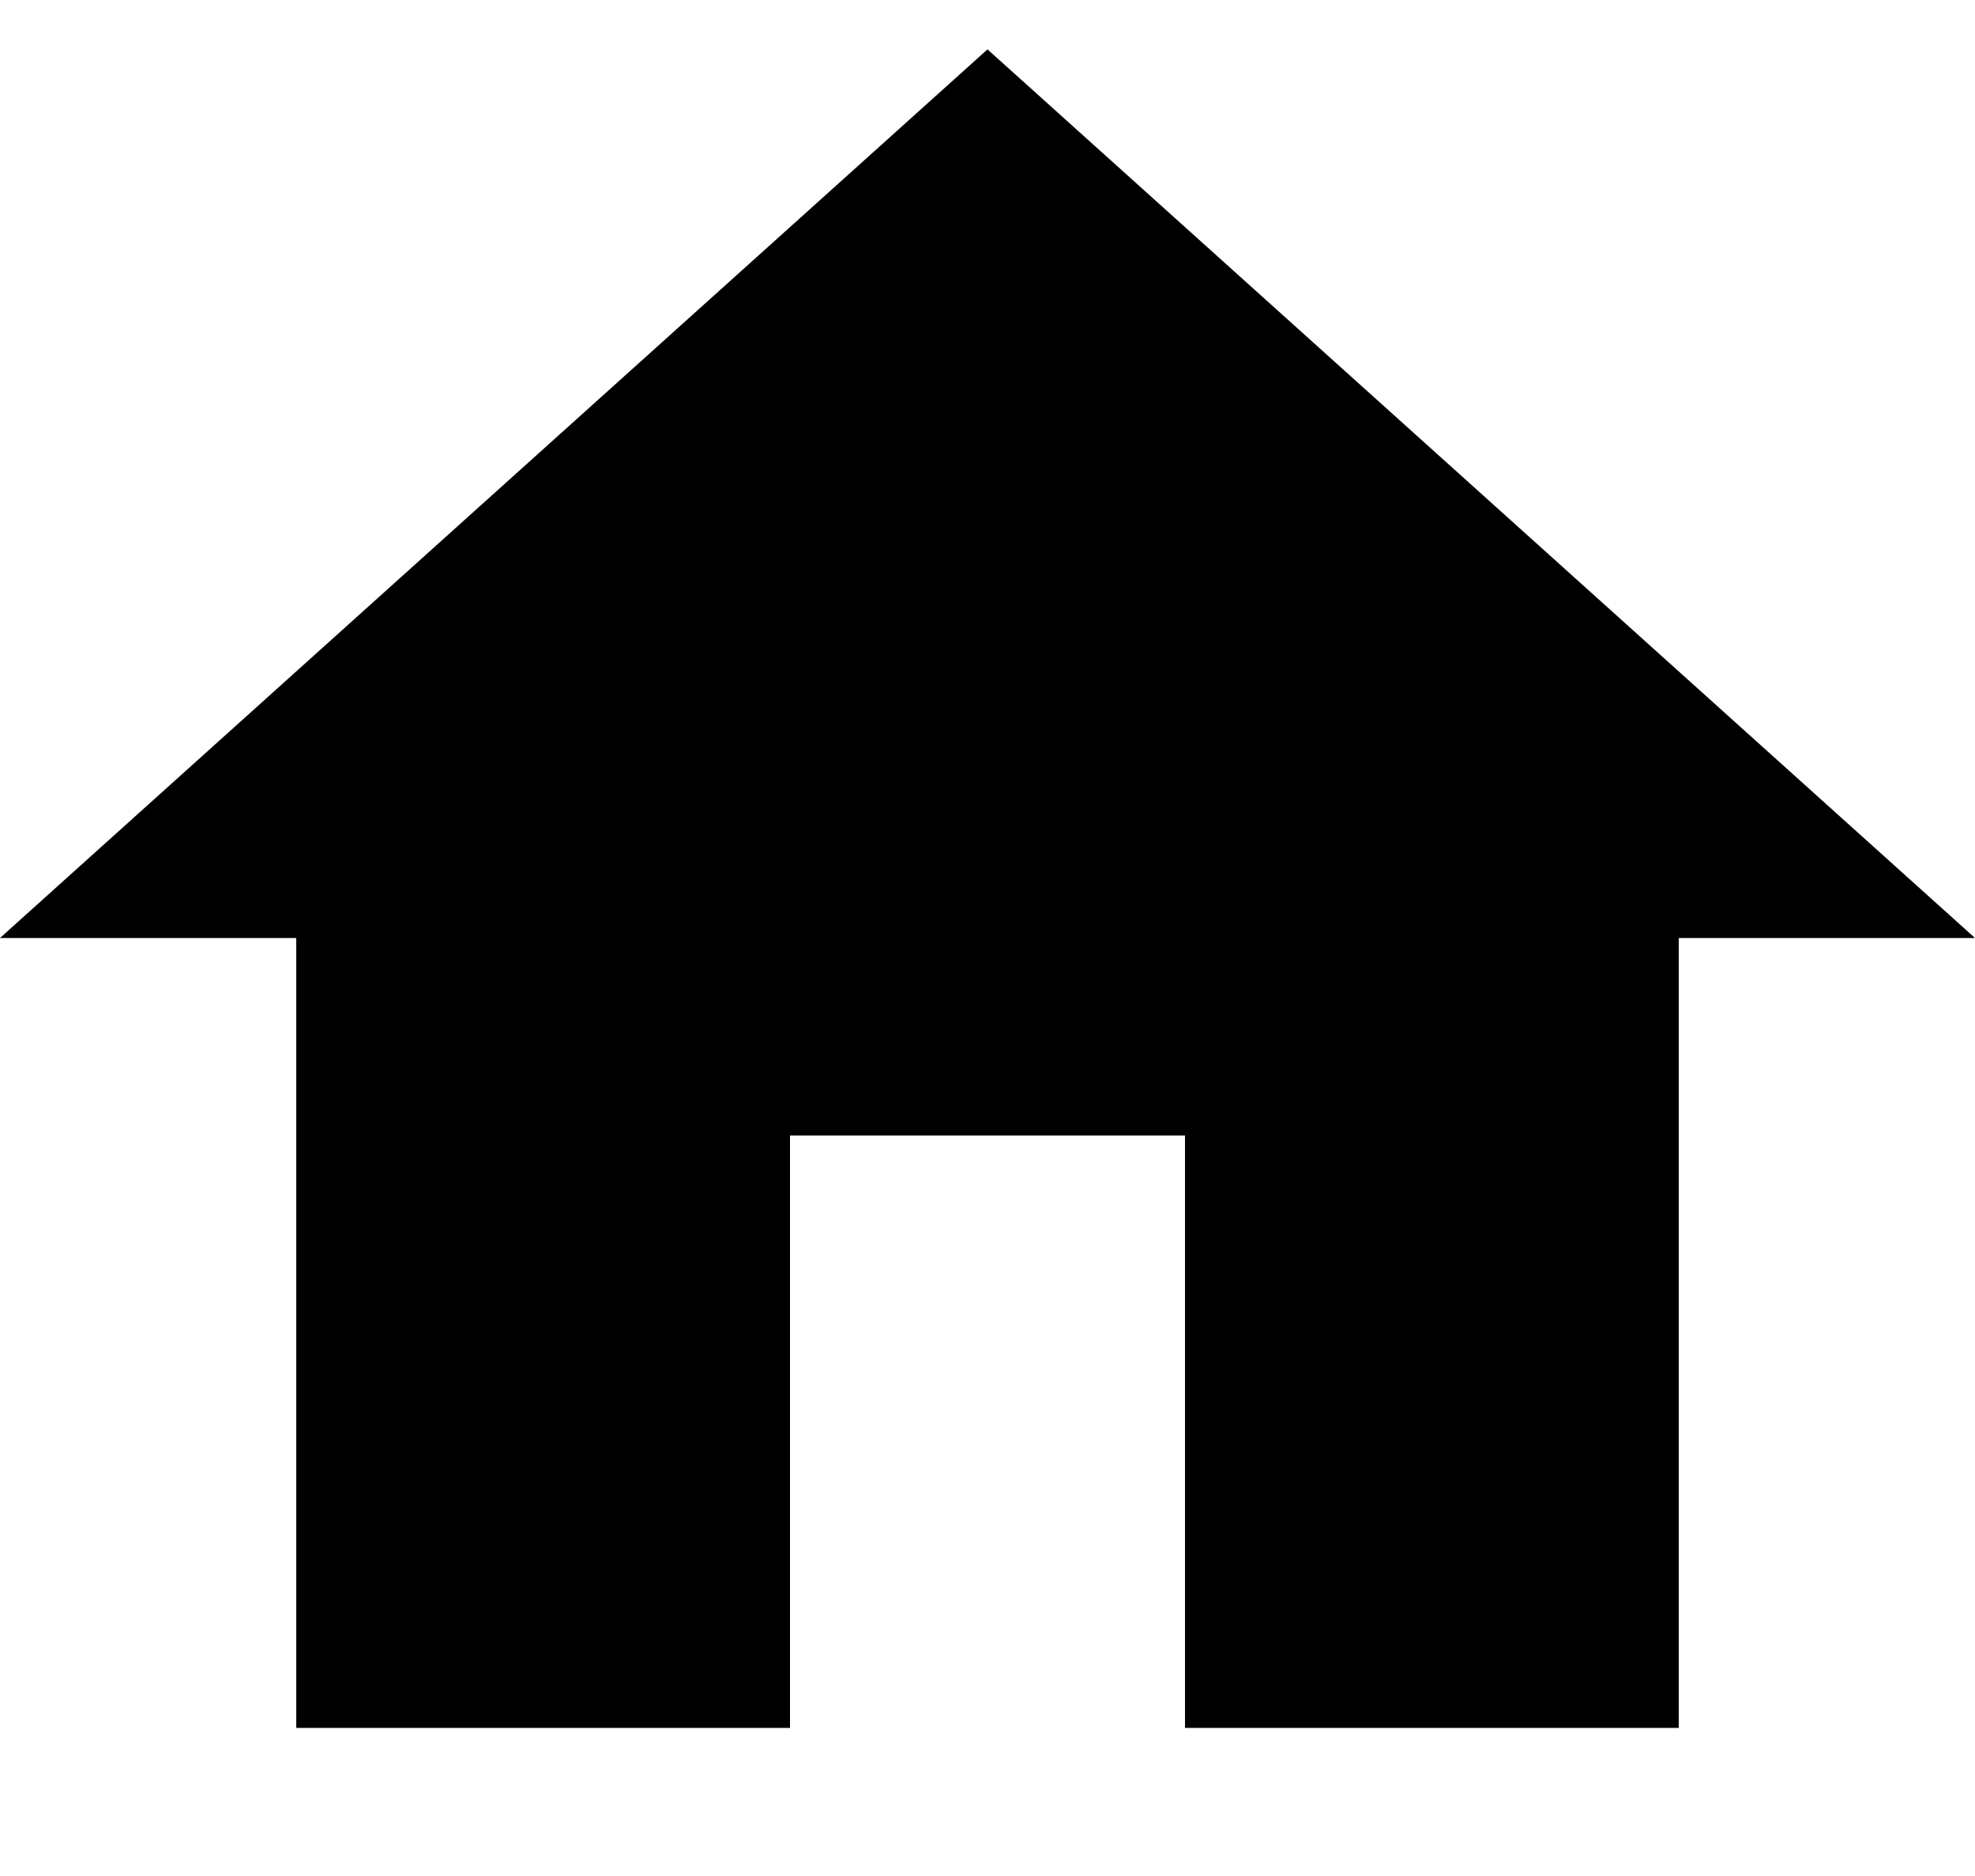
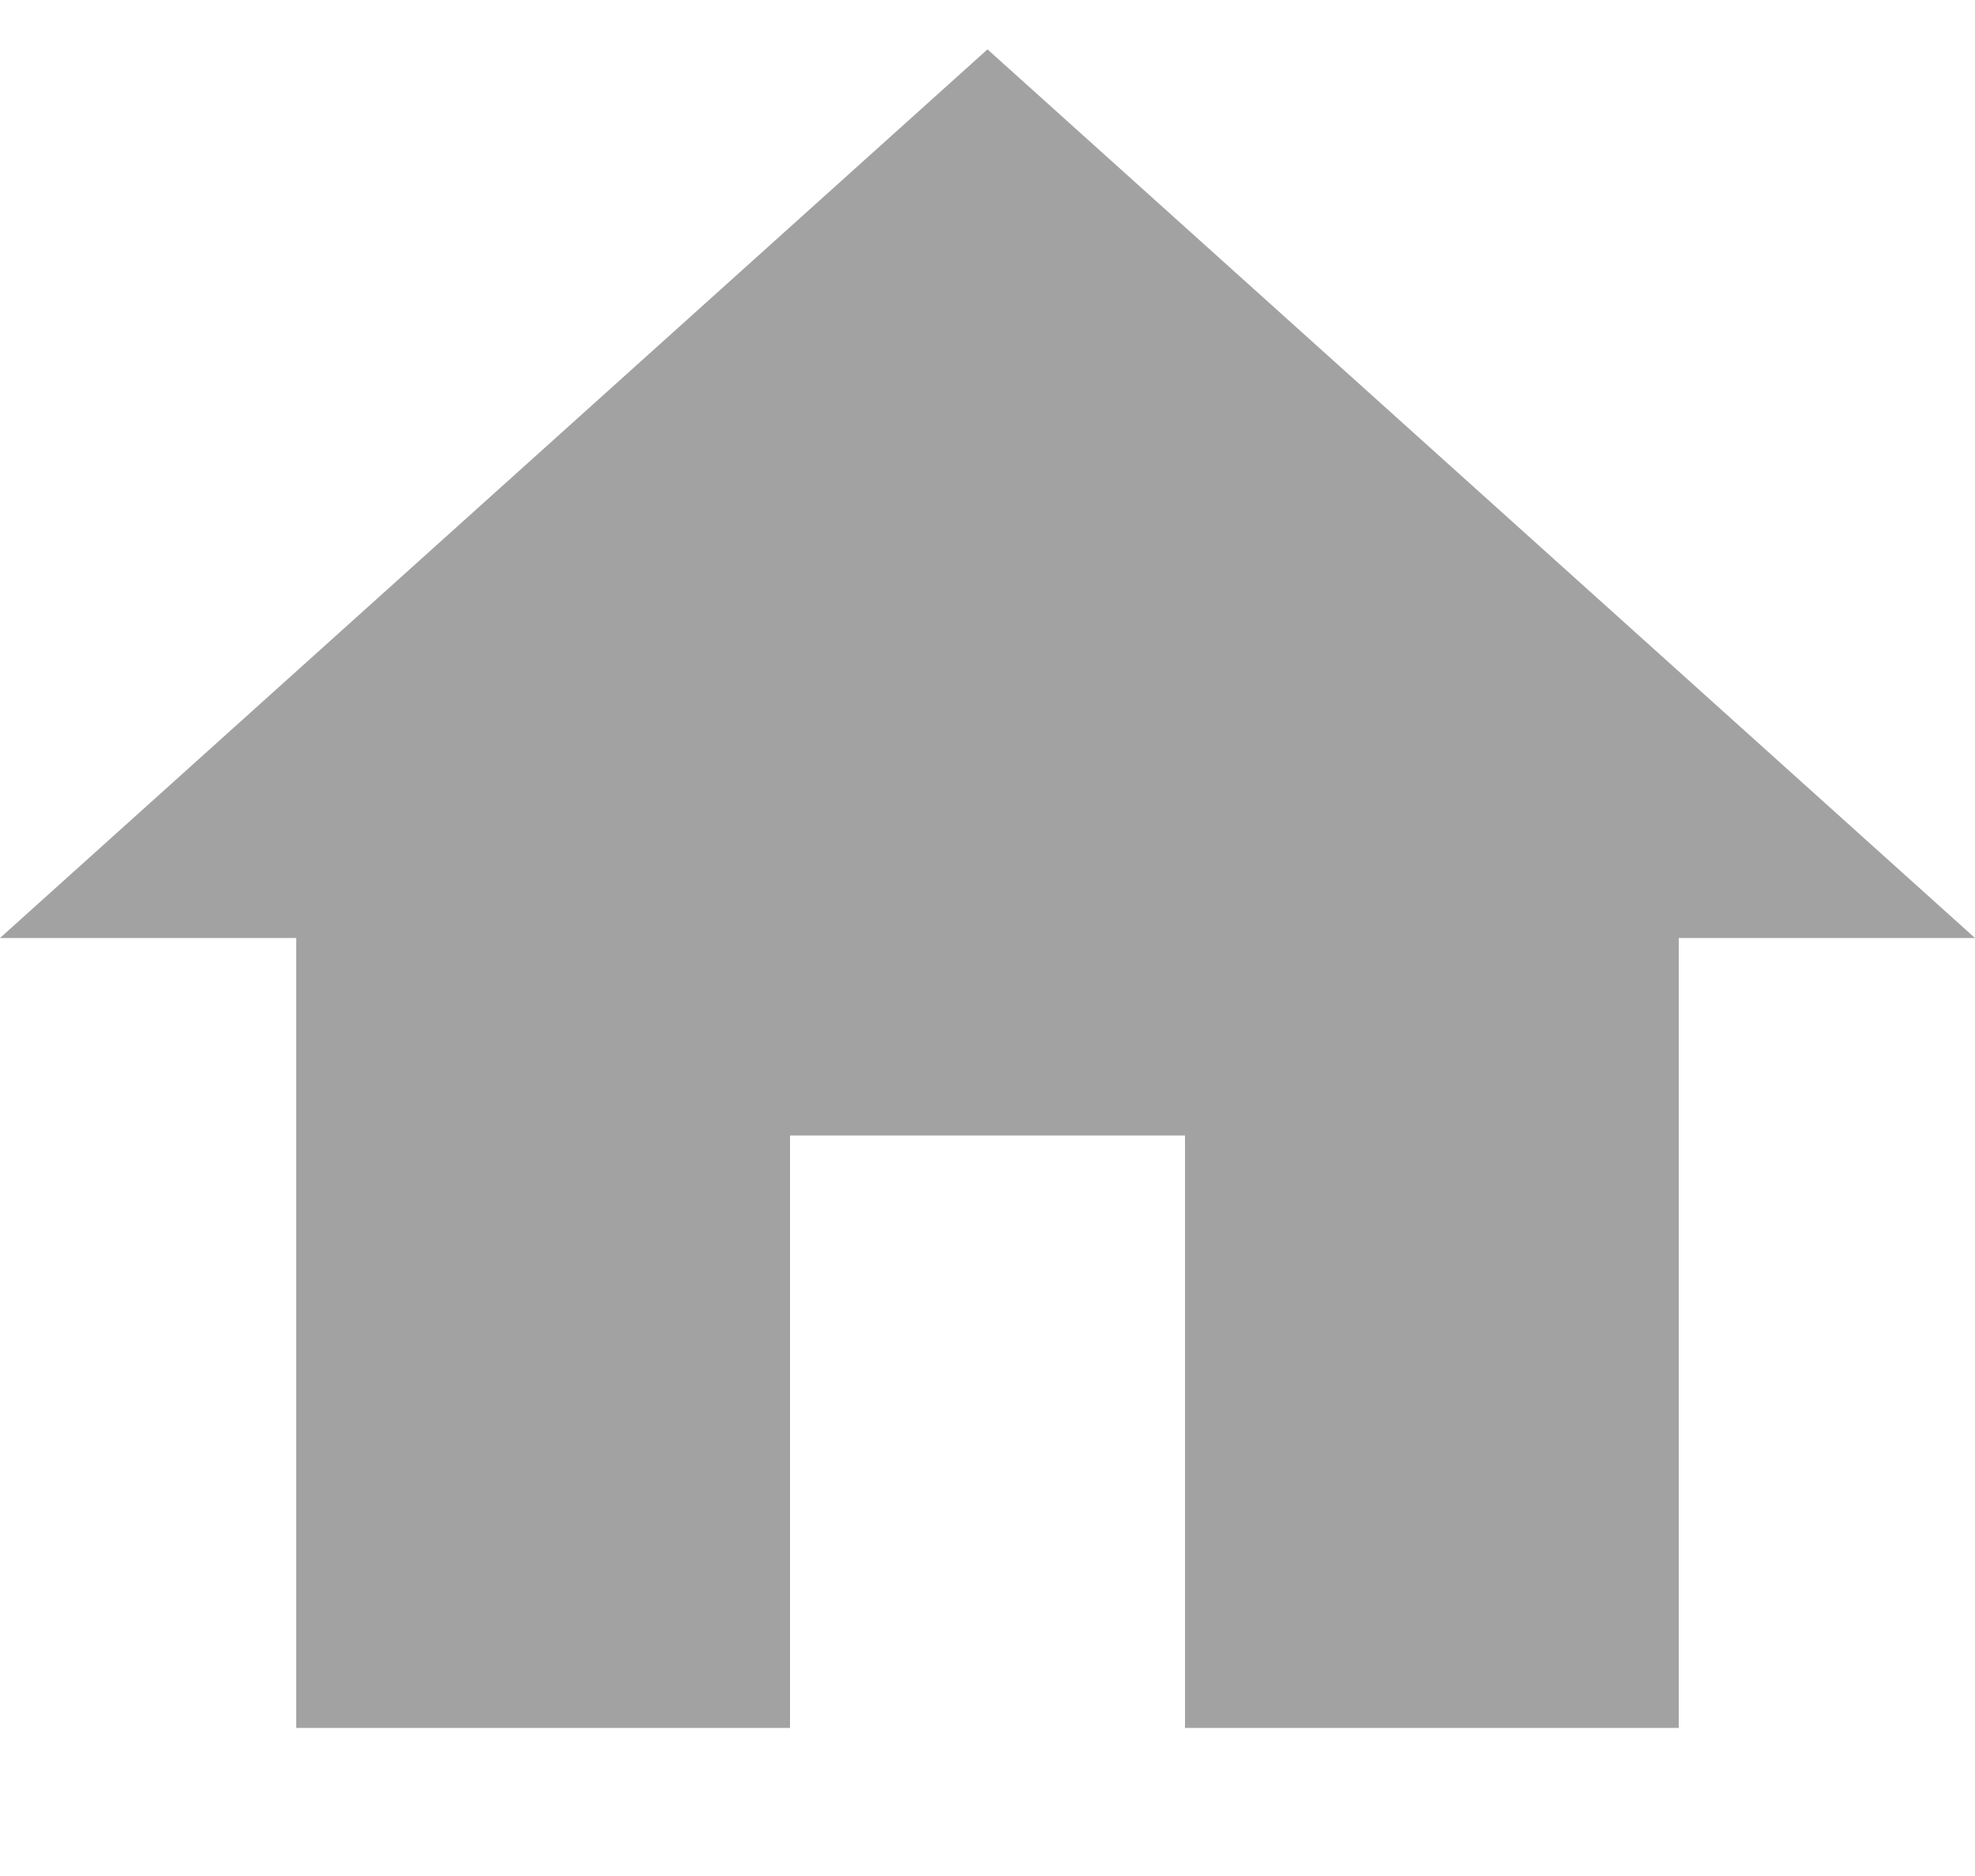
- <svg xmlns="http://www.w3.org/2000/svg" height="19px" version="1.1" viewBox="0 0 20 19" width="20px">
-   <defs />
-   <g fill="none" fill-rule="evenodd" id="Page-1" stroke="none" stroke-width="1">
-     <g fill="#000000" id="Core" transform="translate(-506, -255)">
-       <g id="home" transform="translate(506, 255.5)">
-         <path d="M8,17 L8,11 L12,11 L12,17 L17,17 L17,9 L20,9 L10,0 L0,9 L3,9 L3,17 L8,17 Z" id="Shape" />
+ <svg xmlns="http://www.w3.org/2000/svg" height="19px" version="1.1" viewBox="0 0 20 19" width="20px" id="svg12">
+   <defs id="defs6" />
+   <g id="Page-1" style="fill:#a2a2a2;fill-rule:evenodd;stroke:none;stroke-width:1;fill-opacity:1">
+     <g id="Core" transform="translate(-506,-255)" style="fill:#a2a2a2;fill-opacity:1">
+       <g id="home" transform="translate(506,255.5)" style="fill:#a2a2a2;fill-opacity:1">
+         <path d="m 8,17 v -6 h 4 v 6 h 5 V 9 h 3 L 10,0 0,9 h 3 v 8 z" id="Shape" style="fill:#a2a2a2;fill-opacity:1" />
      </g>
    </g>
  </g>
</svg>
